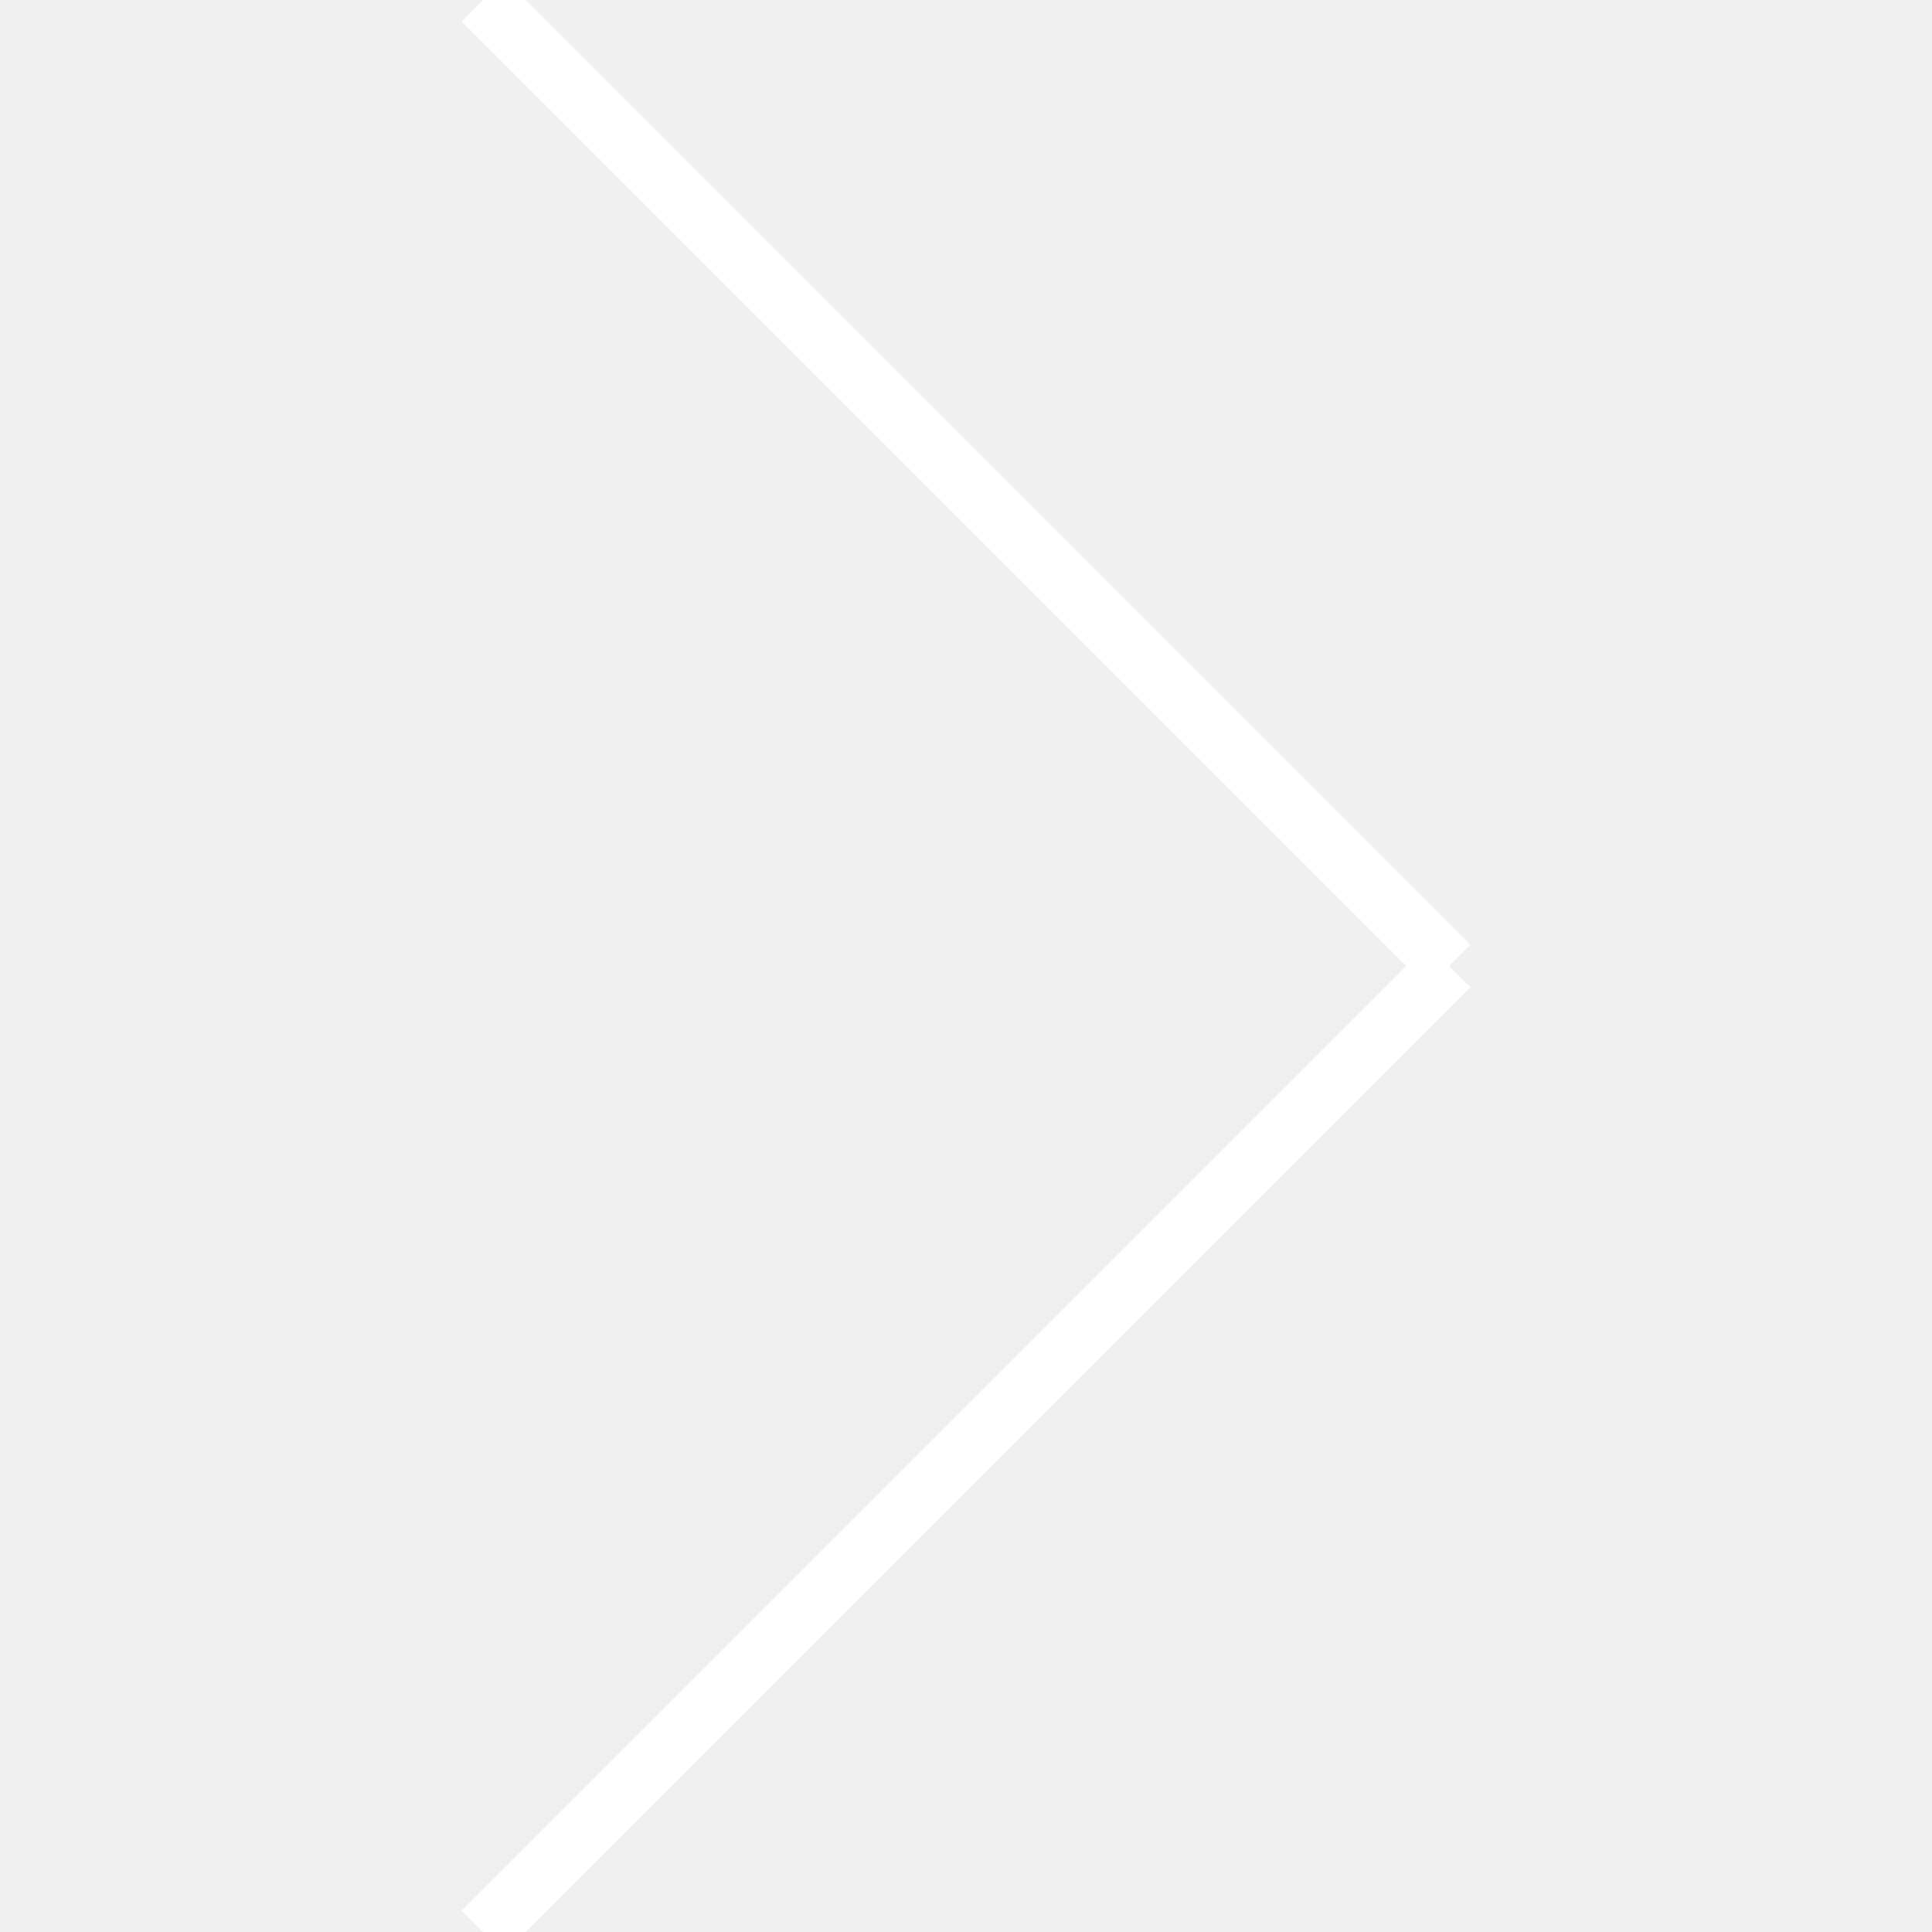
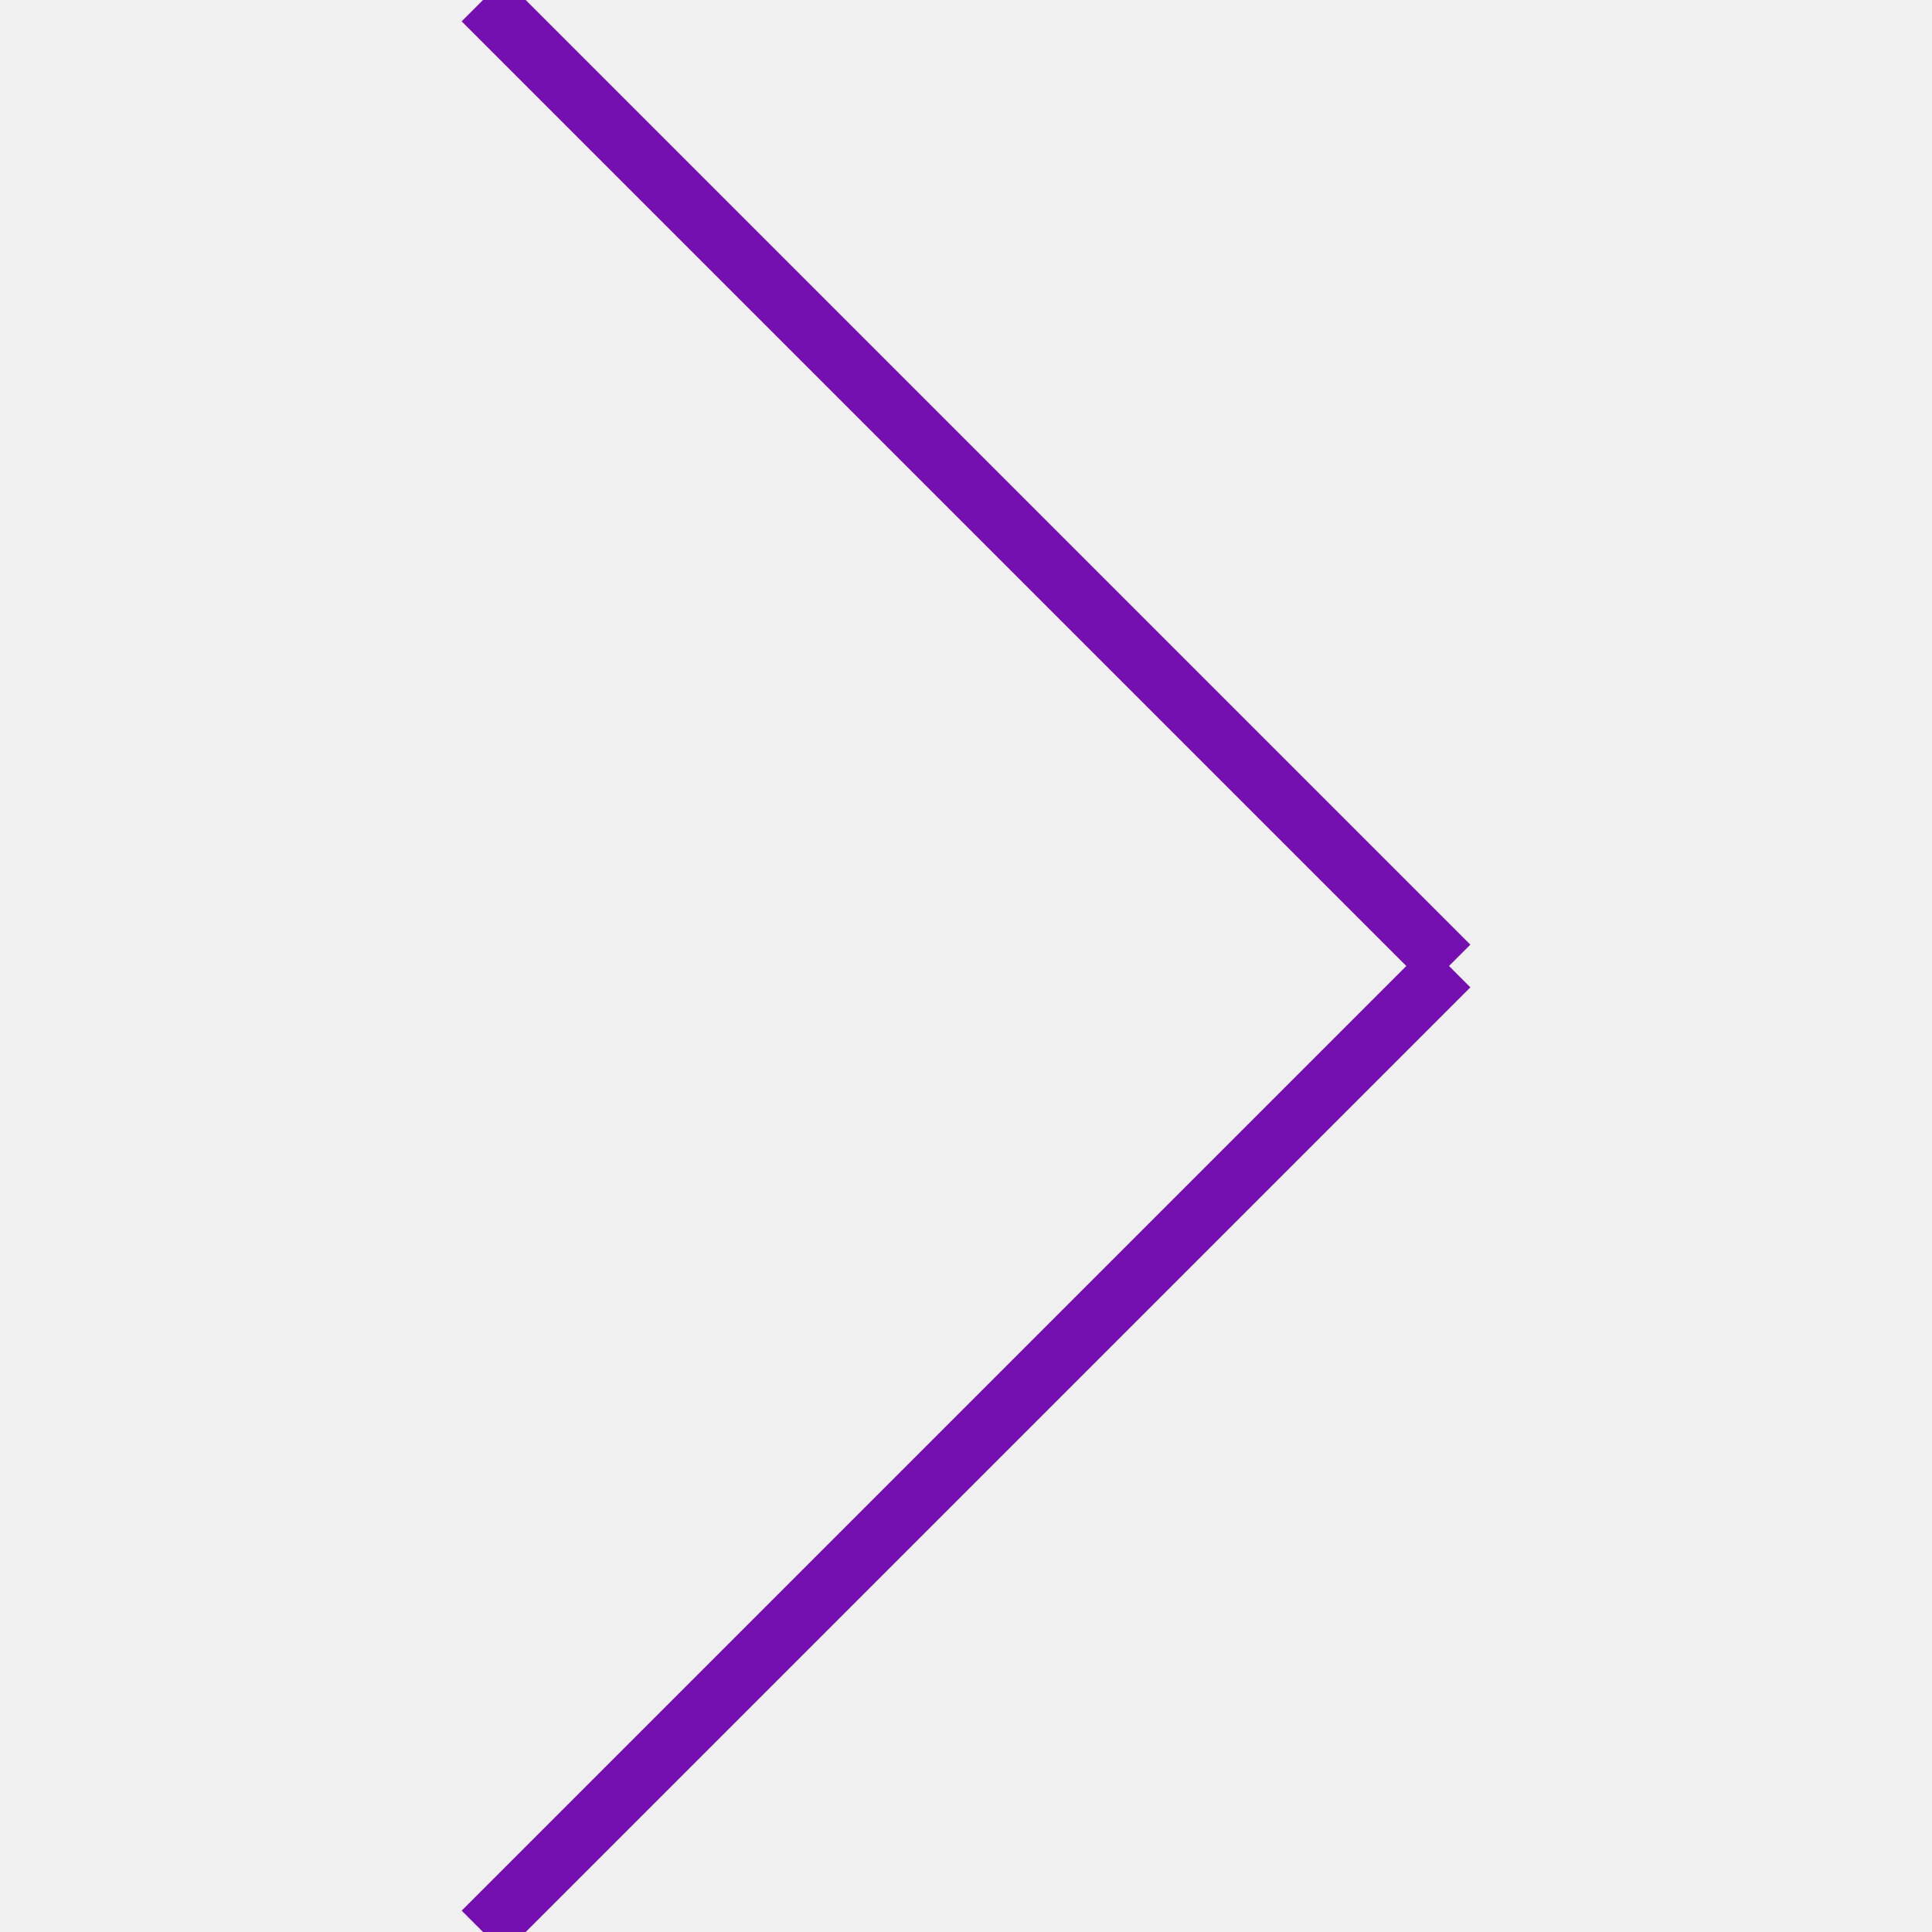
<svg xmlns="http://www.w3.org/2000/svg" width="32px" height="32px" viewBox="0 0 32 32" zoomAndPan="disable">
  <style>
		line {
- 			stroke: #fff;
+ 			stroke: #740eb1;
			stroke-width: 1px;
		}
	</style>
  <line x1="8" y1="0" x2="24" y2="16" />
  <line x1="8" y1="32" x2="24" y2="16" />
</svg>
